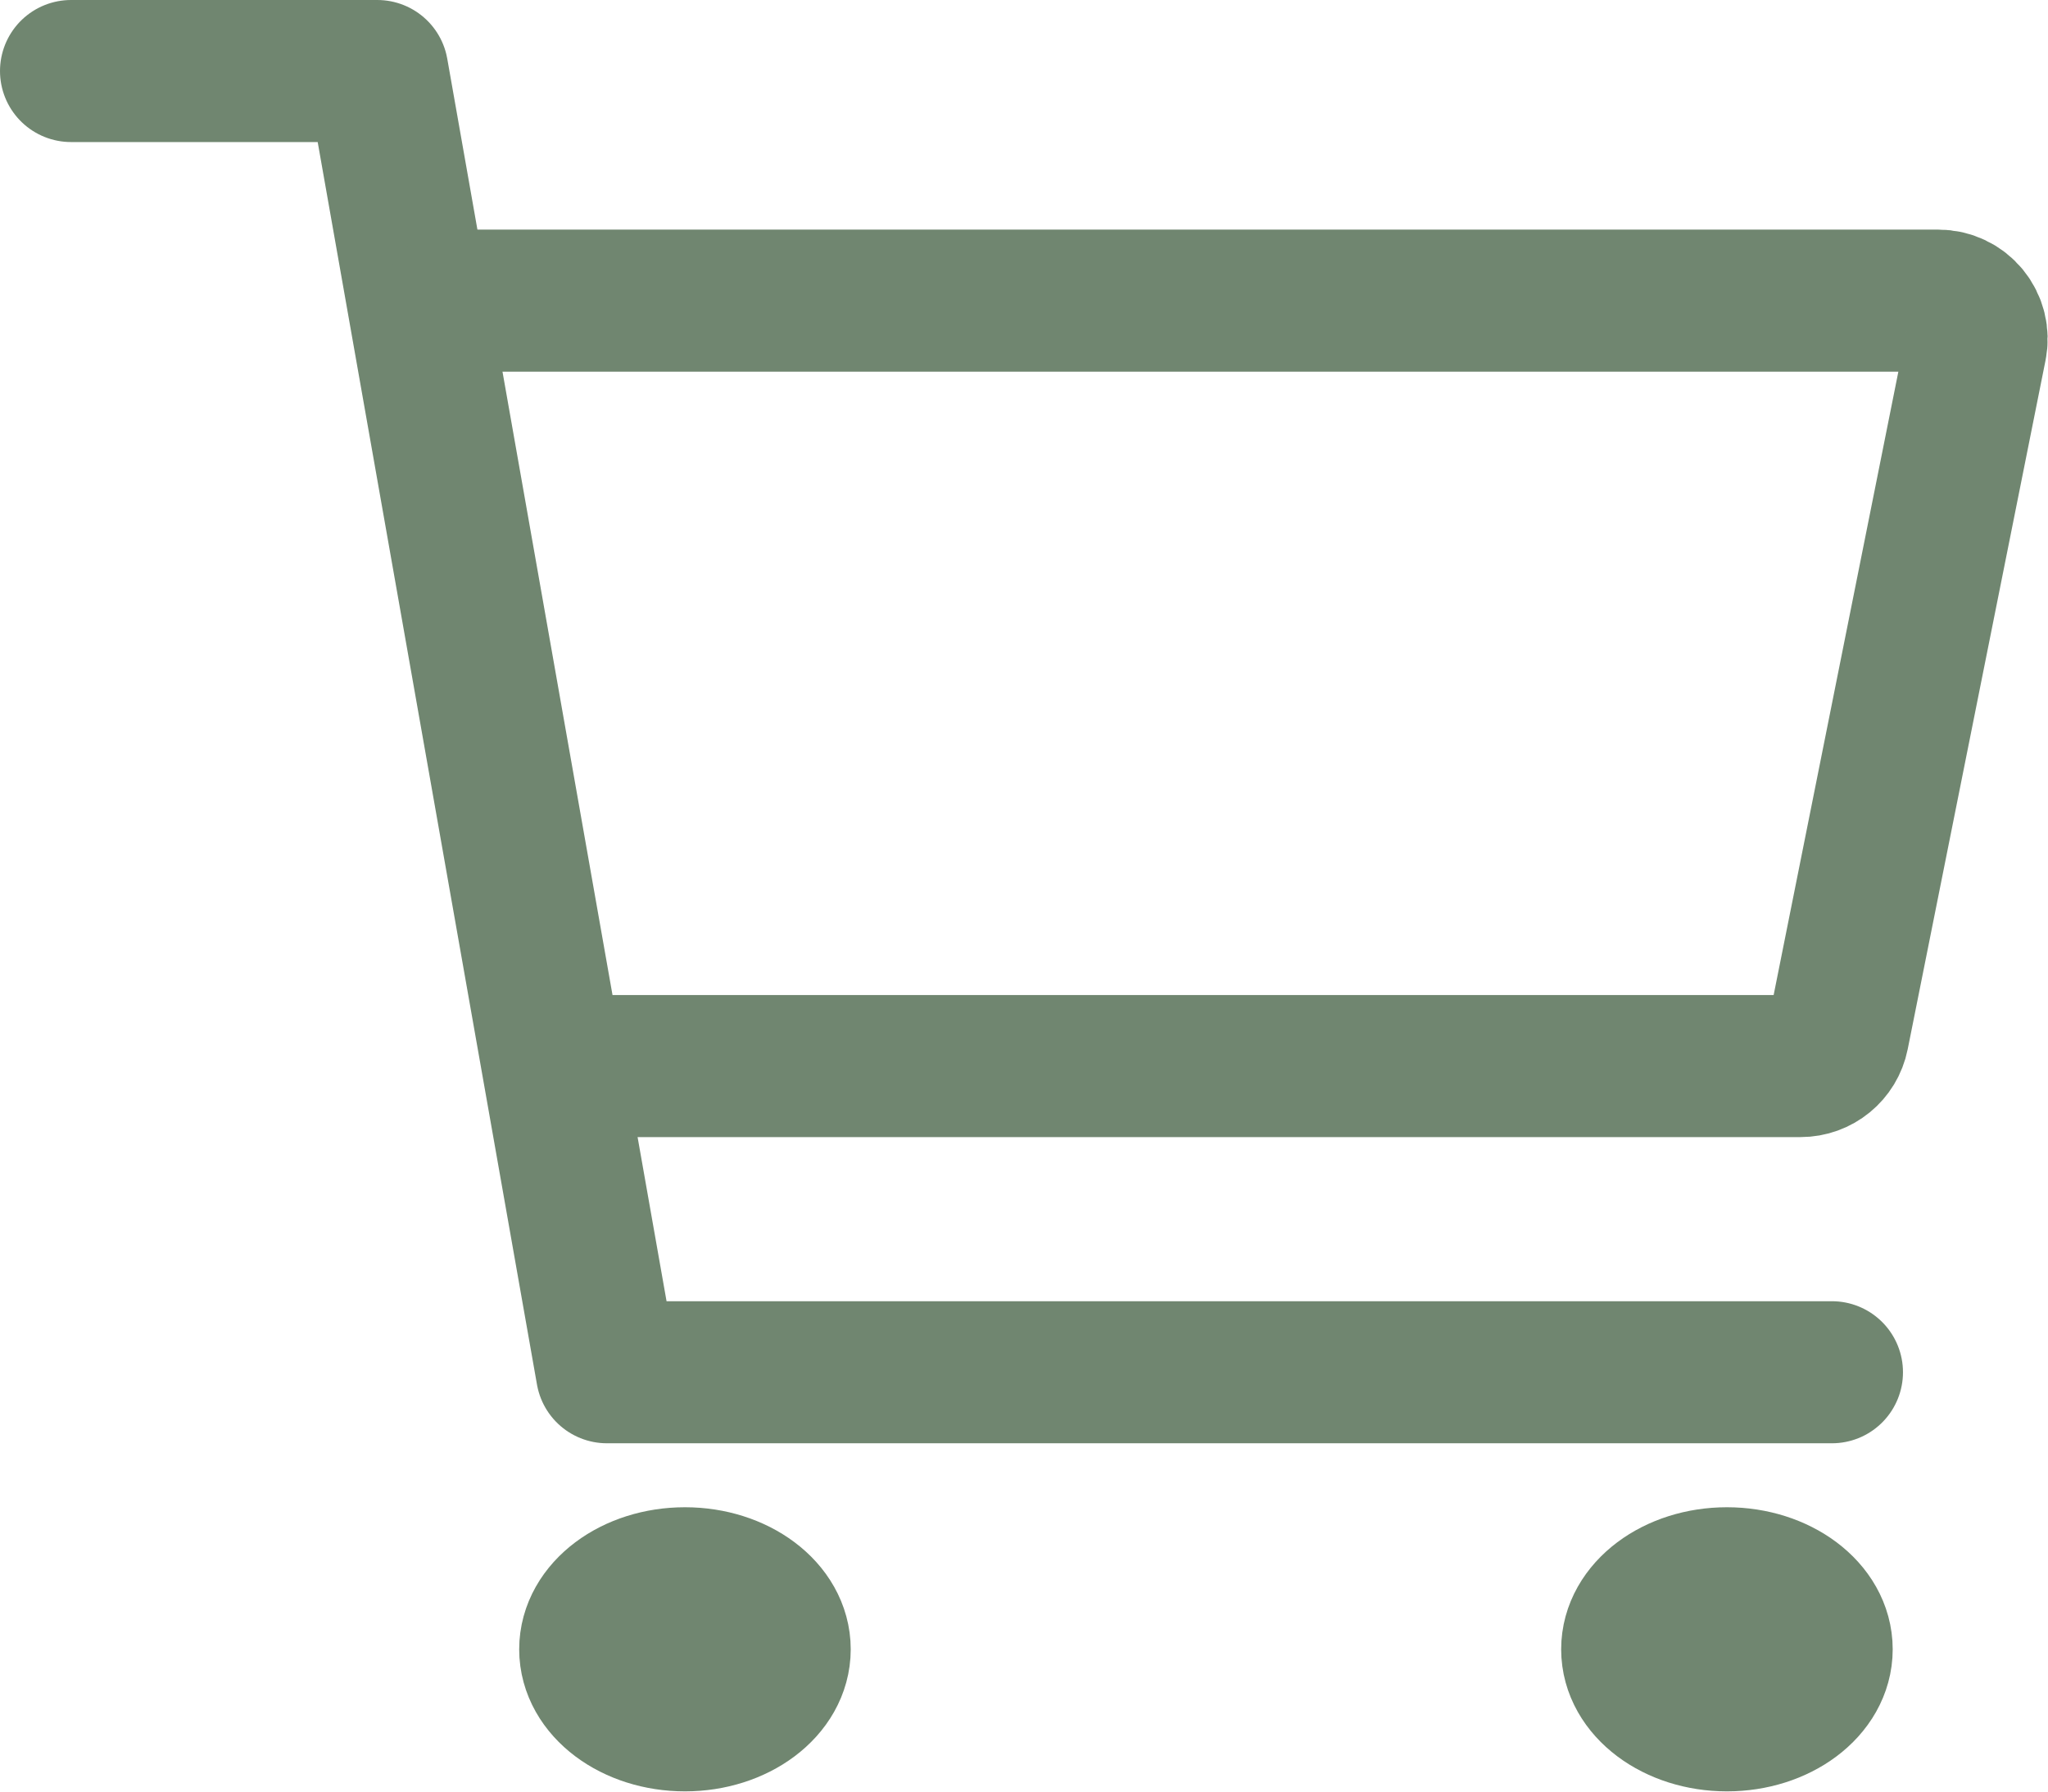
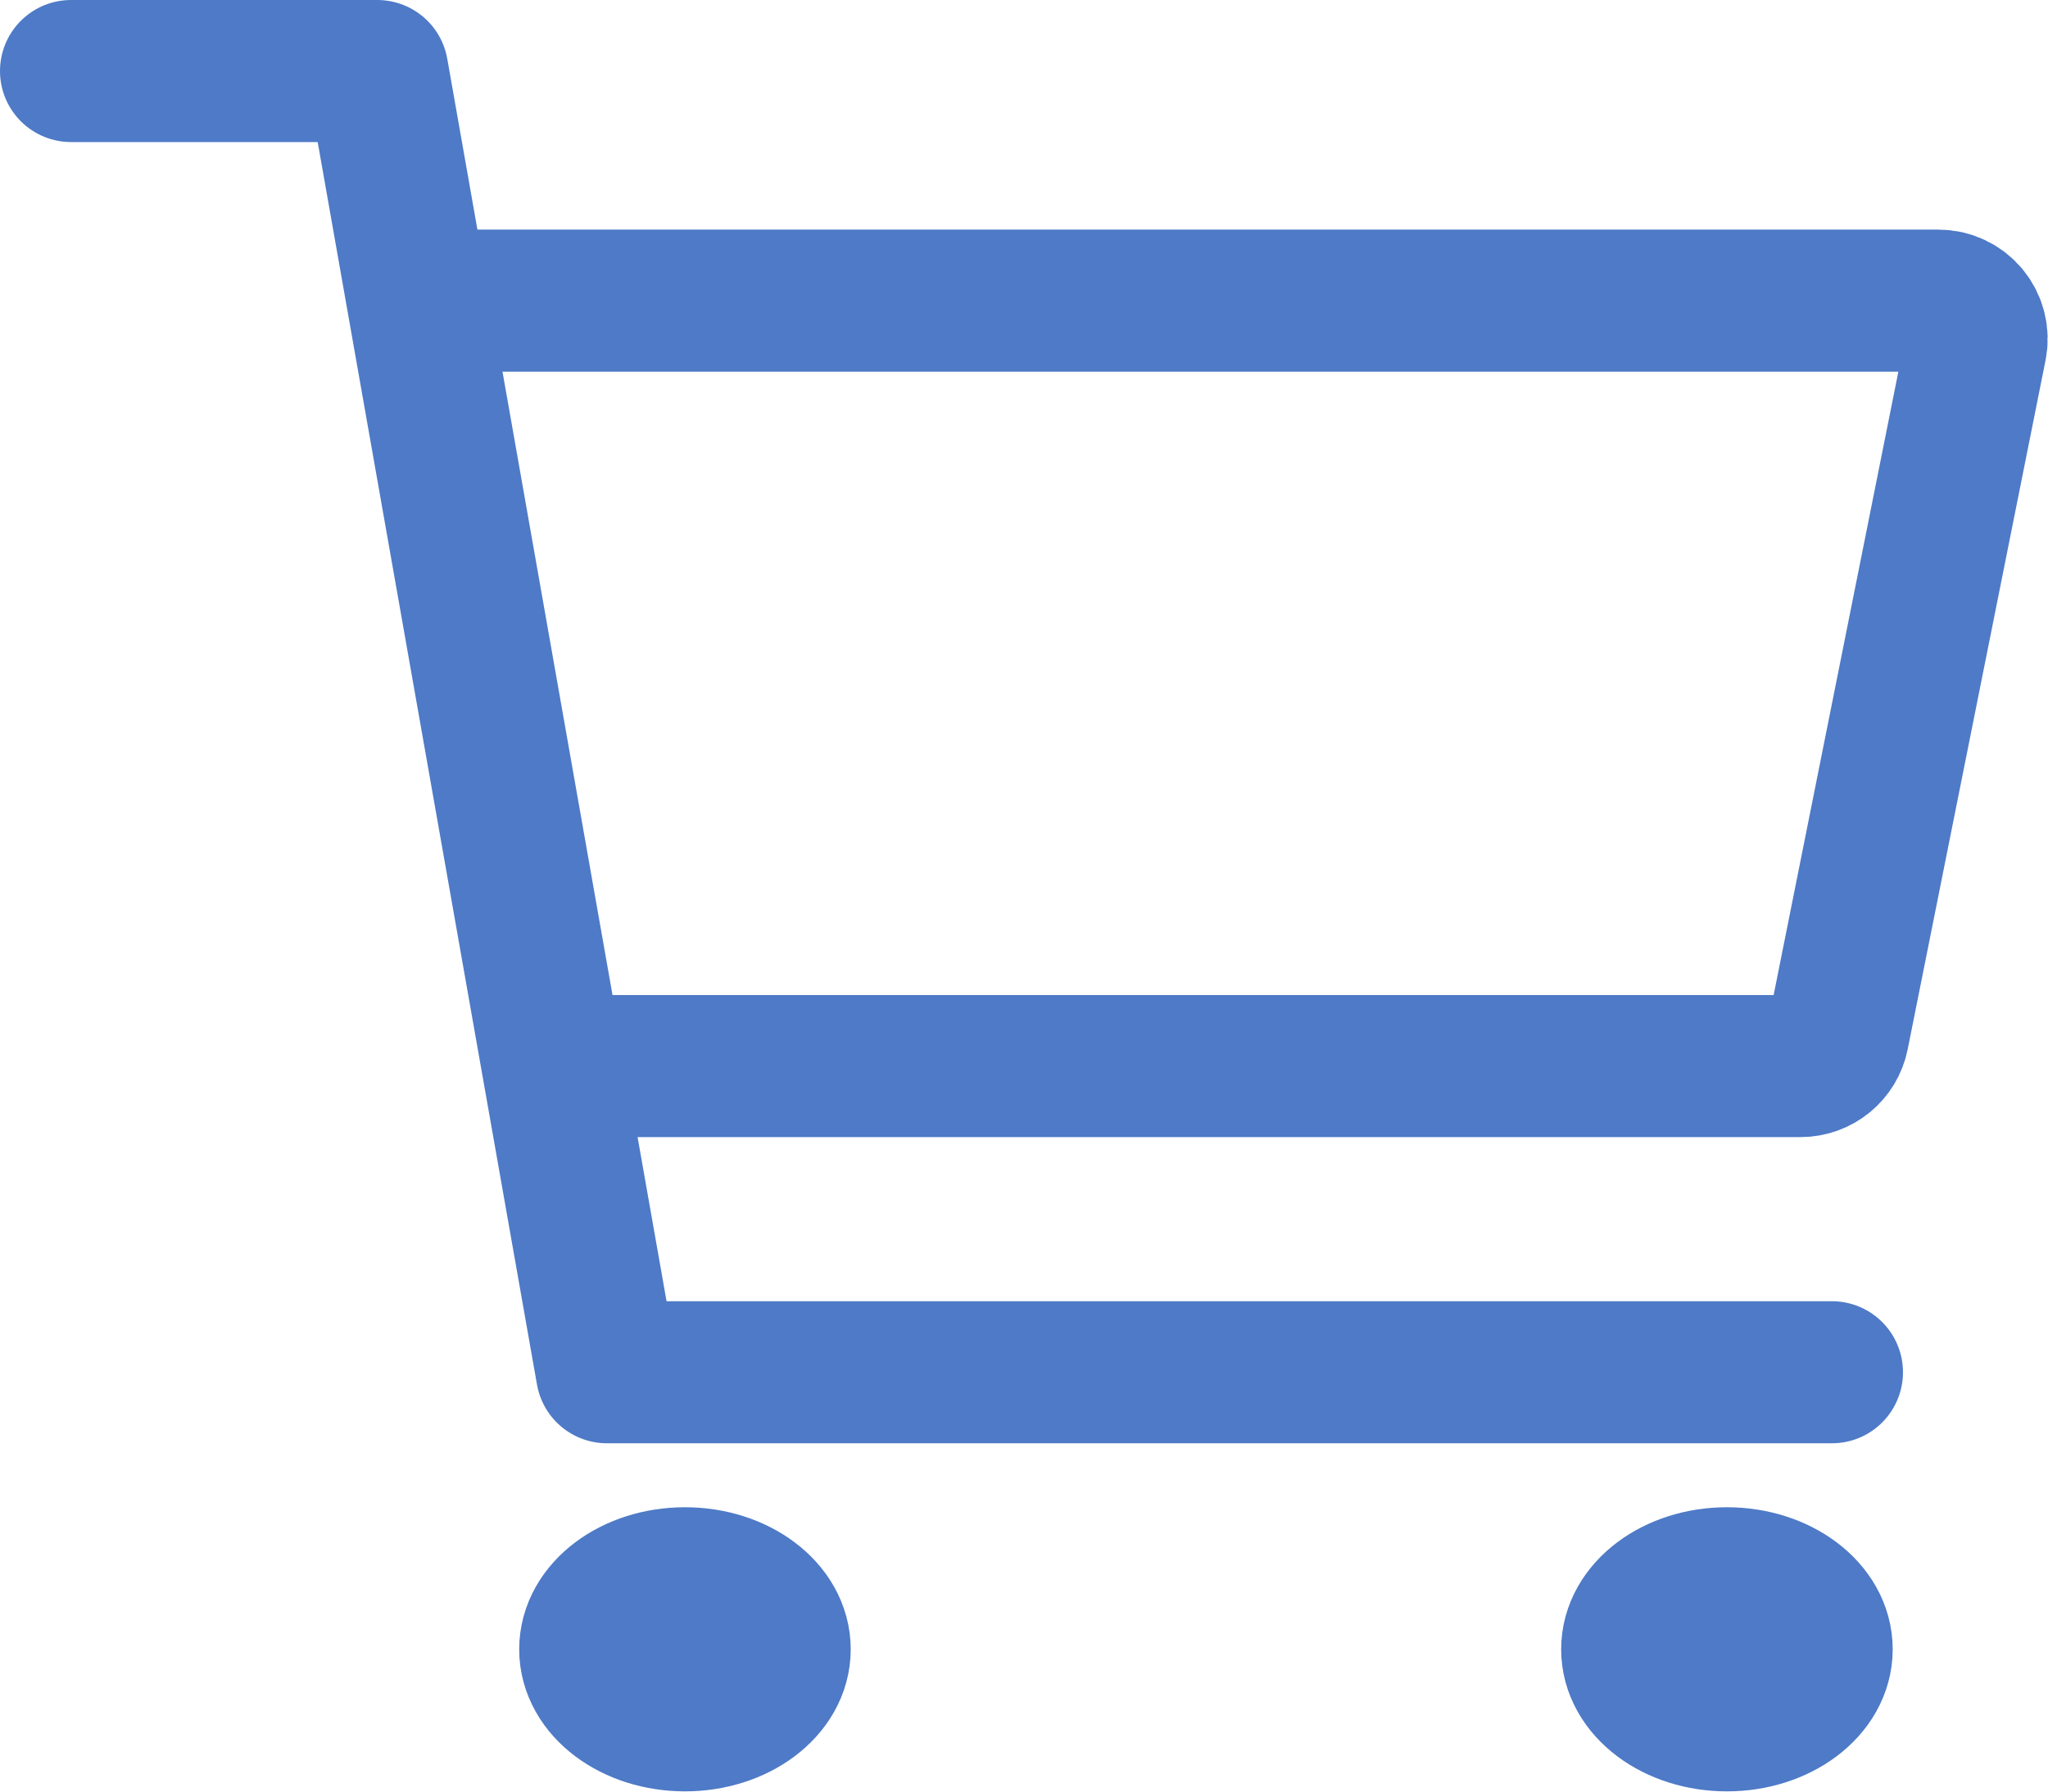
<svg xmlns="http://www.w3.org/2000/svg" width="43.241" height="37.831">
-   <g transform="translate(-46.5 -78.5)" fill="none" stroke="#708670" stroke-linecap="round" stroke-linejoin="round" stroke-width="3">
+   <g transform="translate(-46.5 -78.5)" fill="none" stroke="#4E7AC7" stroke-linecap="round" stroke-linejoin="round" stroke-width="3">
    <ellipse cx="2" cy="1.5" rx="2" ry="1.5" transform="translate(58.962 111.831)" />
    <ellipse cx="2" cy="1.5" rx="2" ry="1.5" transform="translate(80.962 111.831)" />
    <path d="M48 80h6.466l4.849 27.48h25.864" />
    <path d="M59.315 101.014h25.2a.808.808 0 00.793-.65l2.91-14.548a.808.808 0 00-.793-.967H56.082" />
  </g>
</svg>
